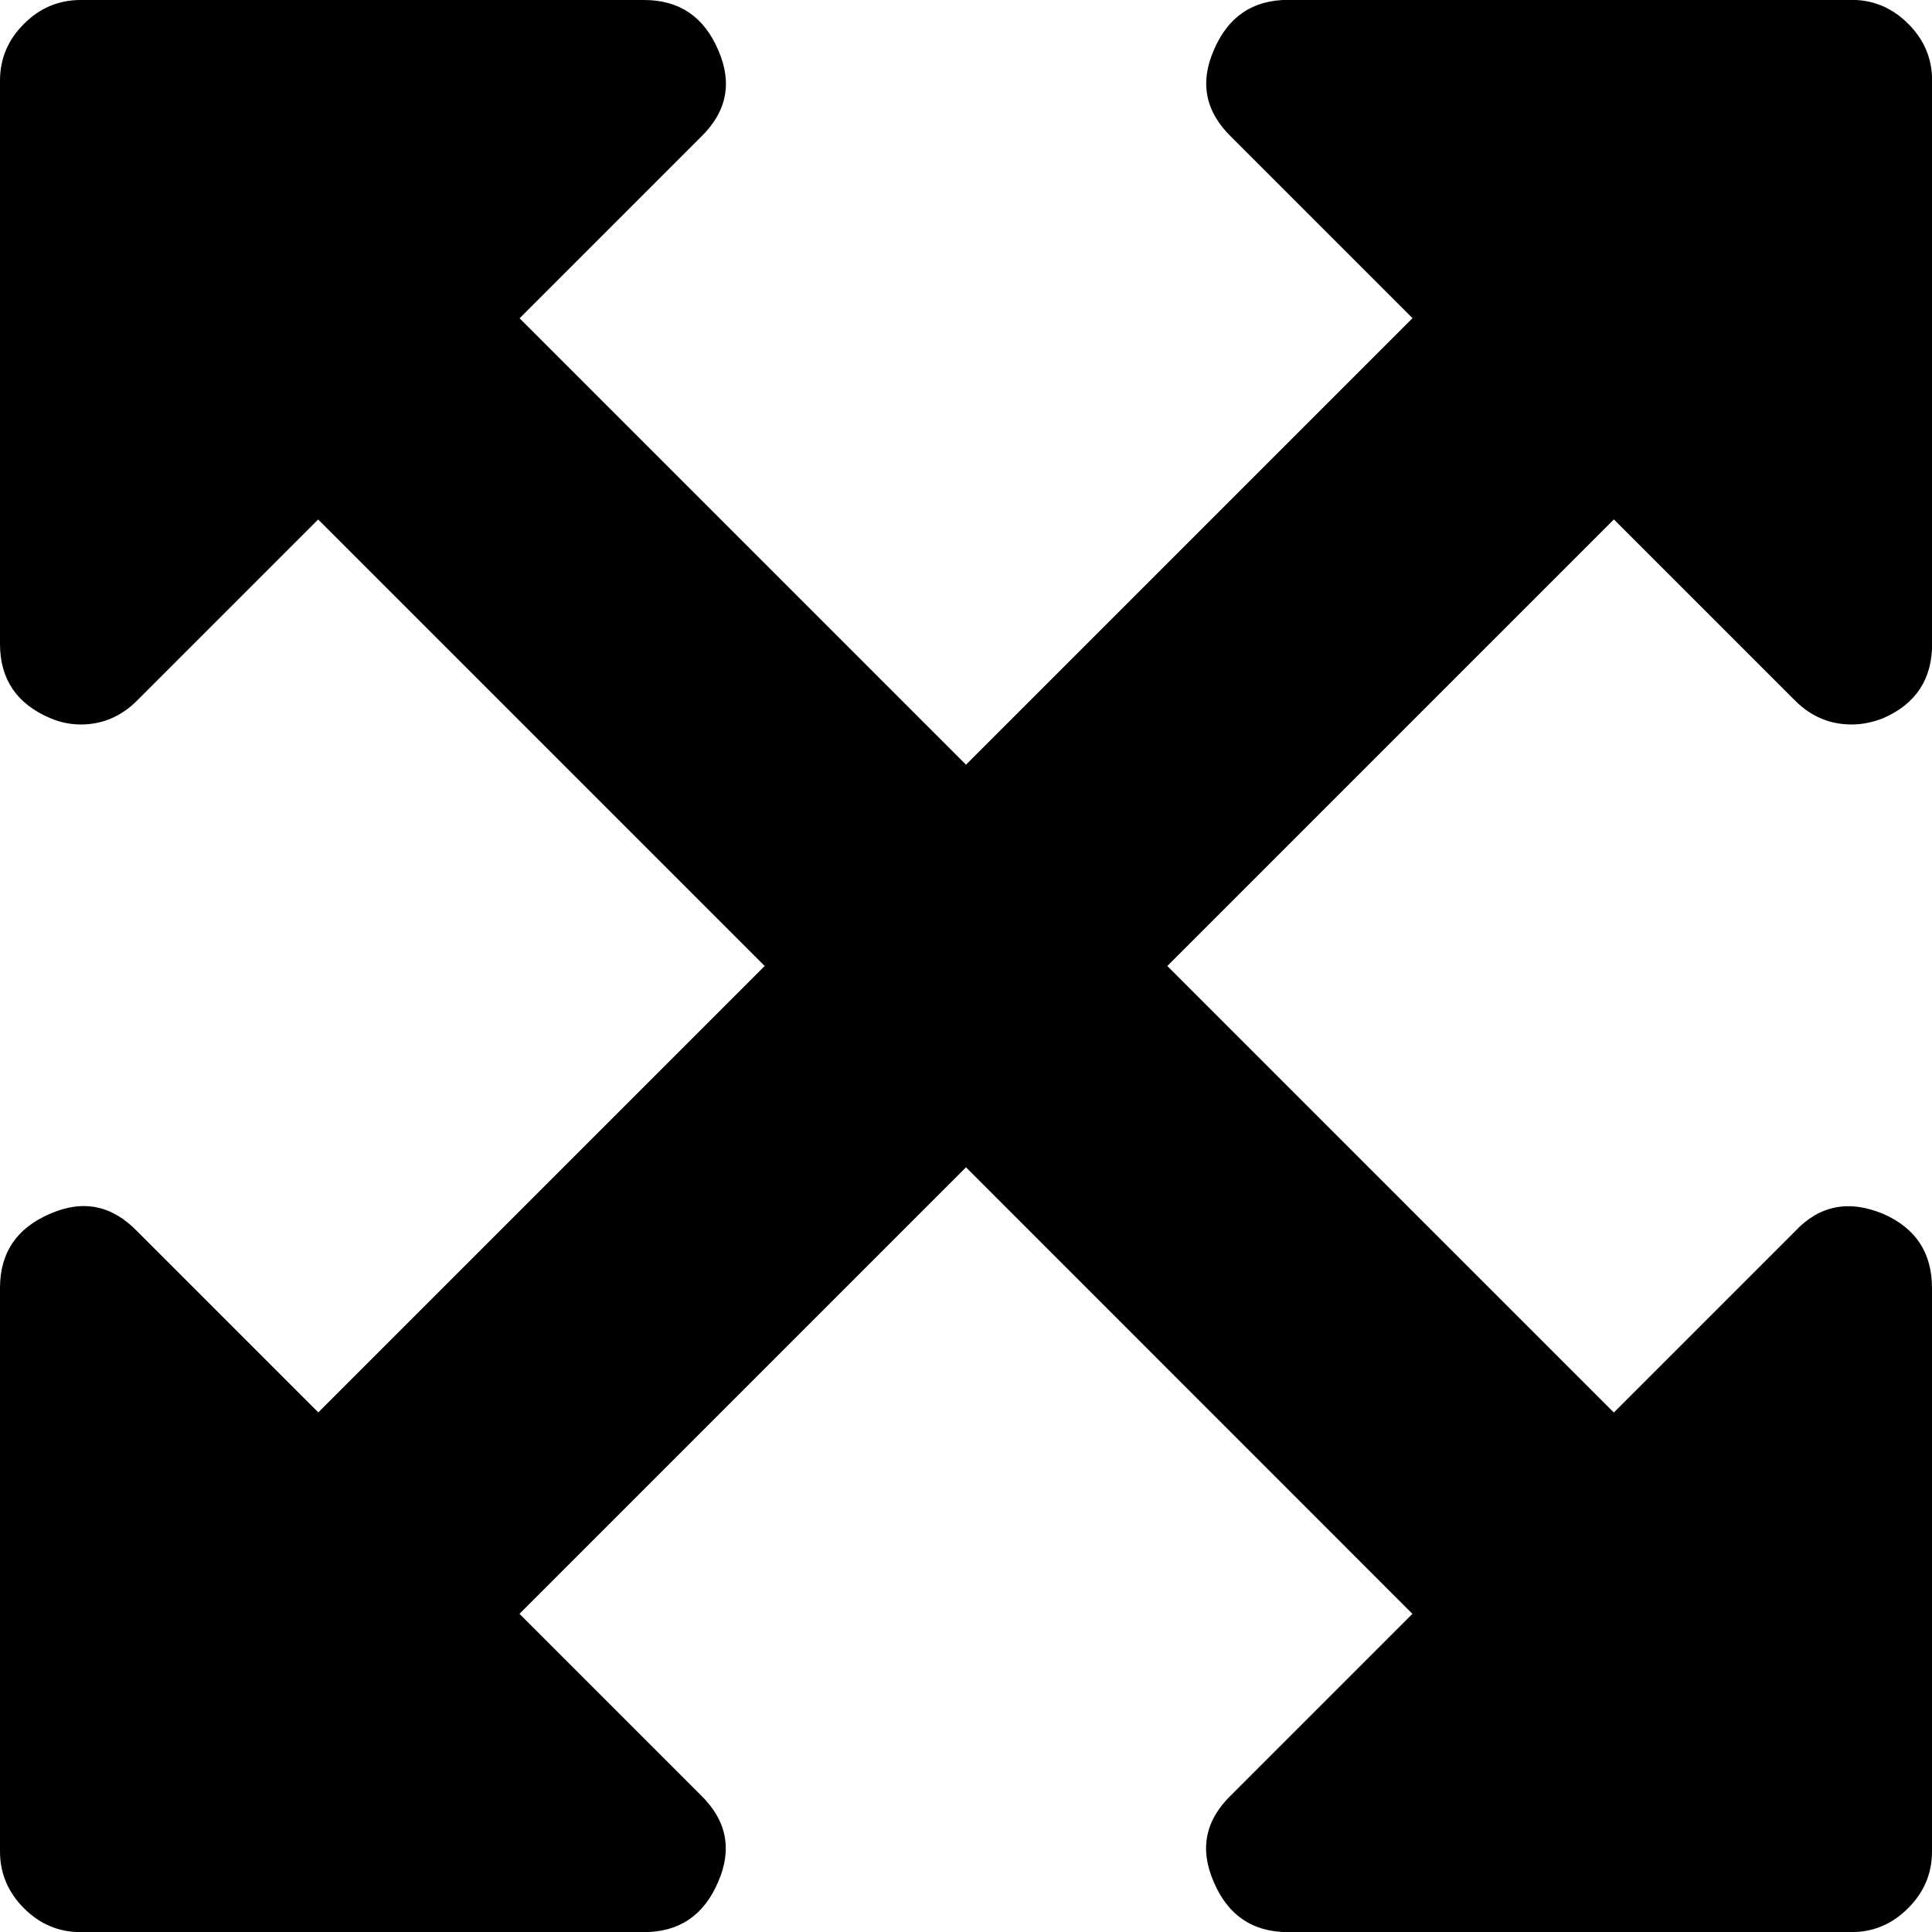
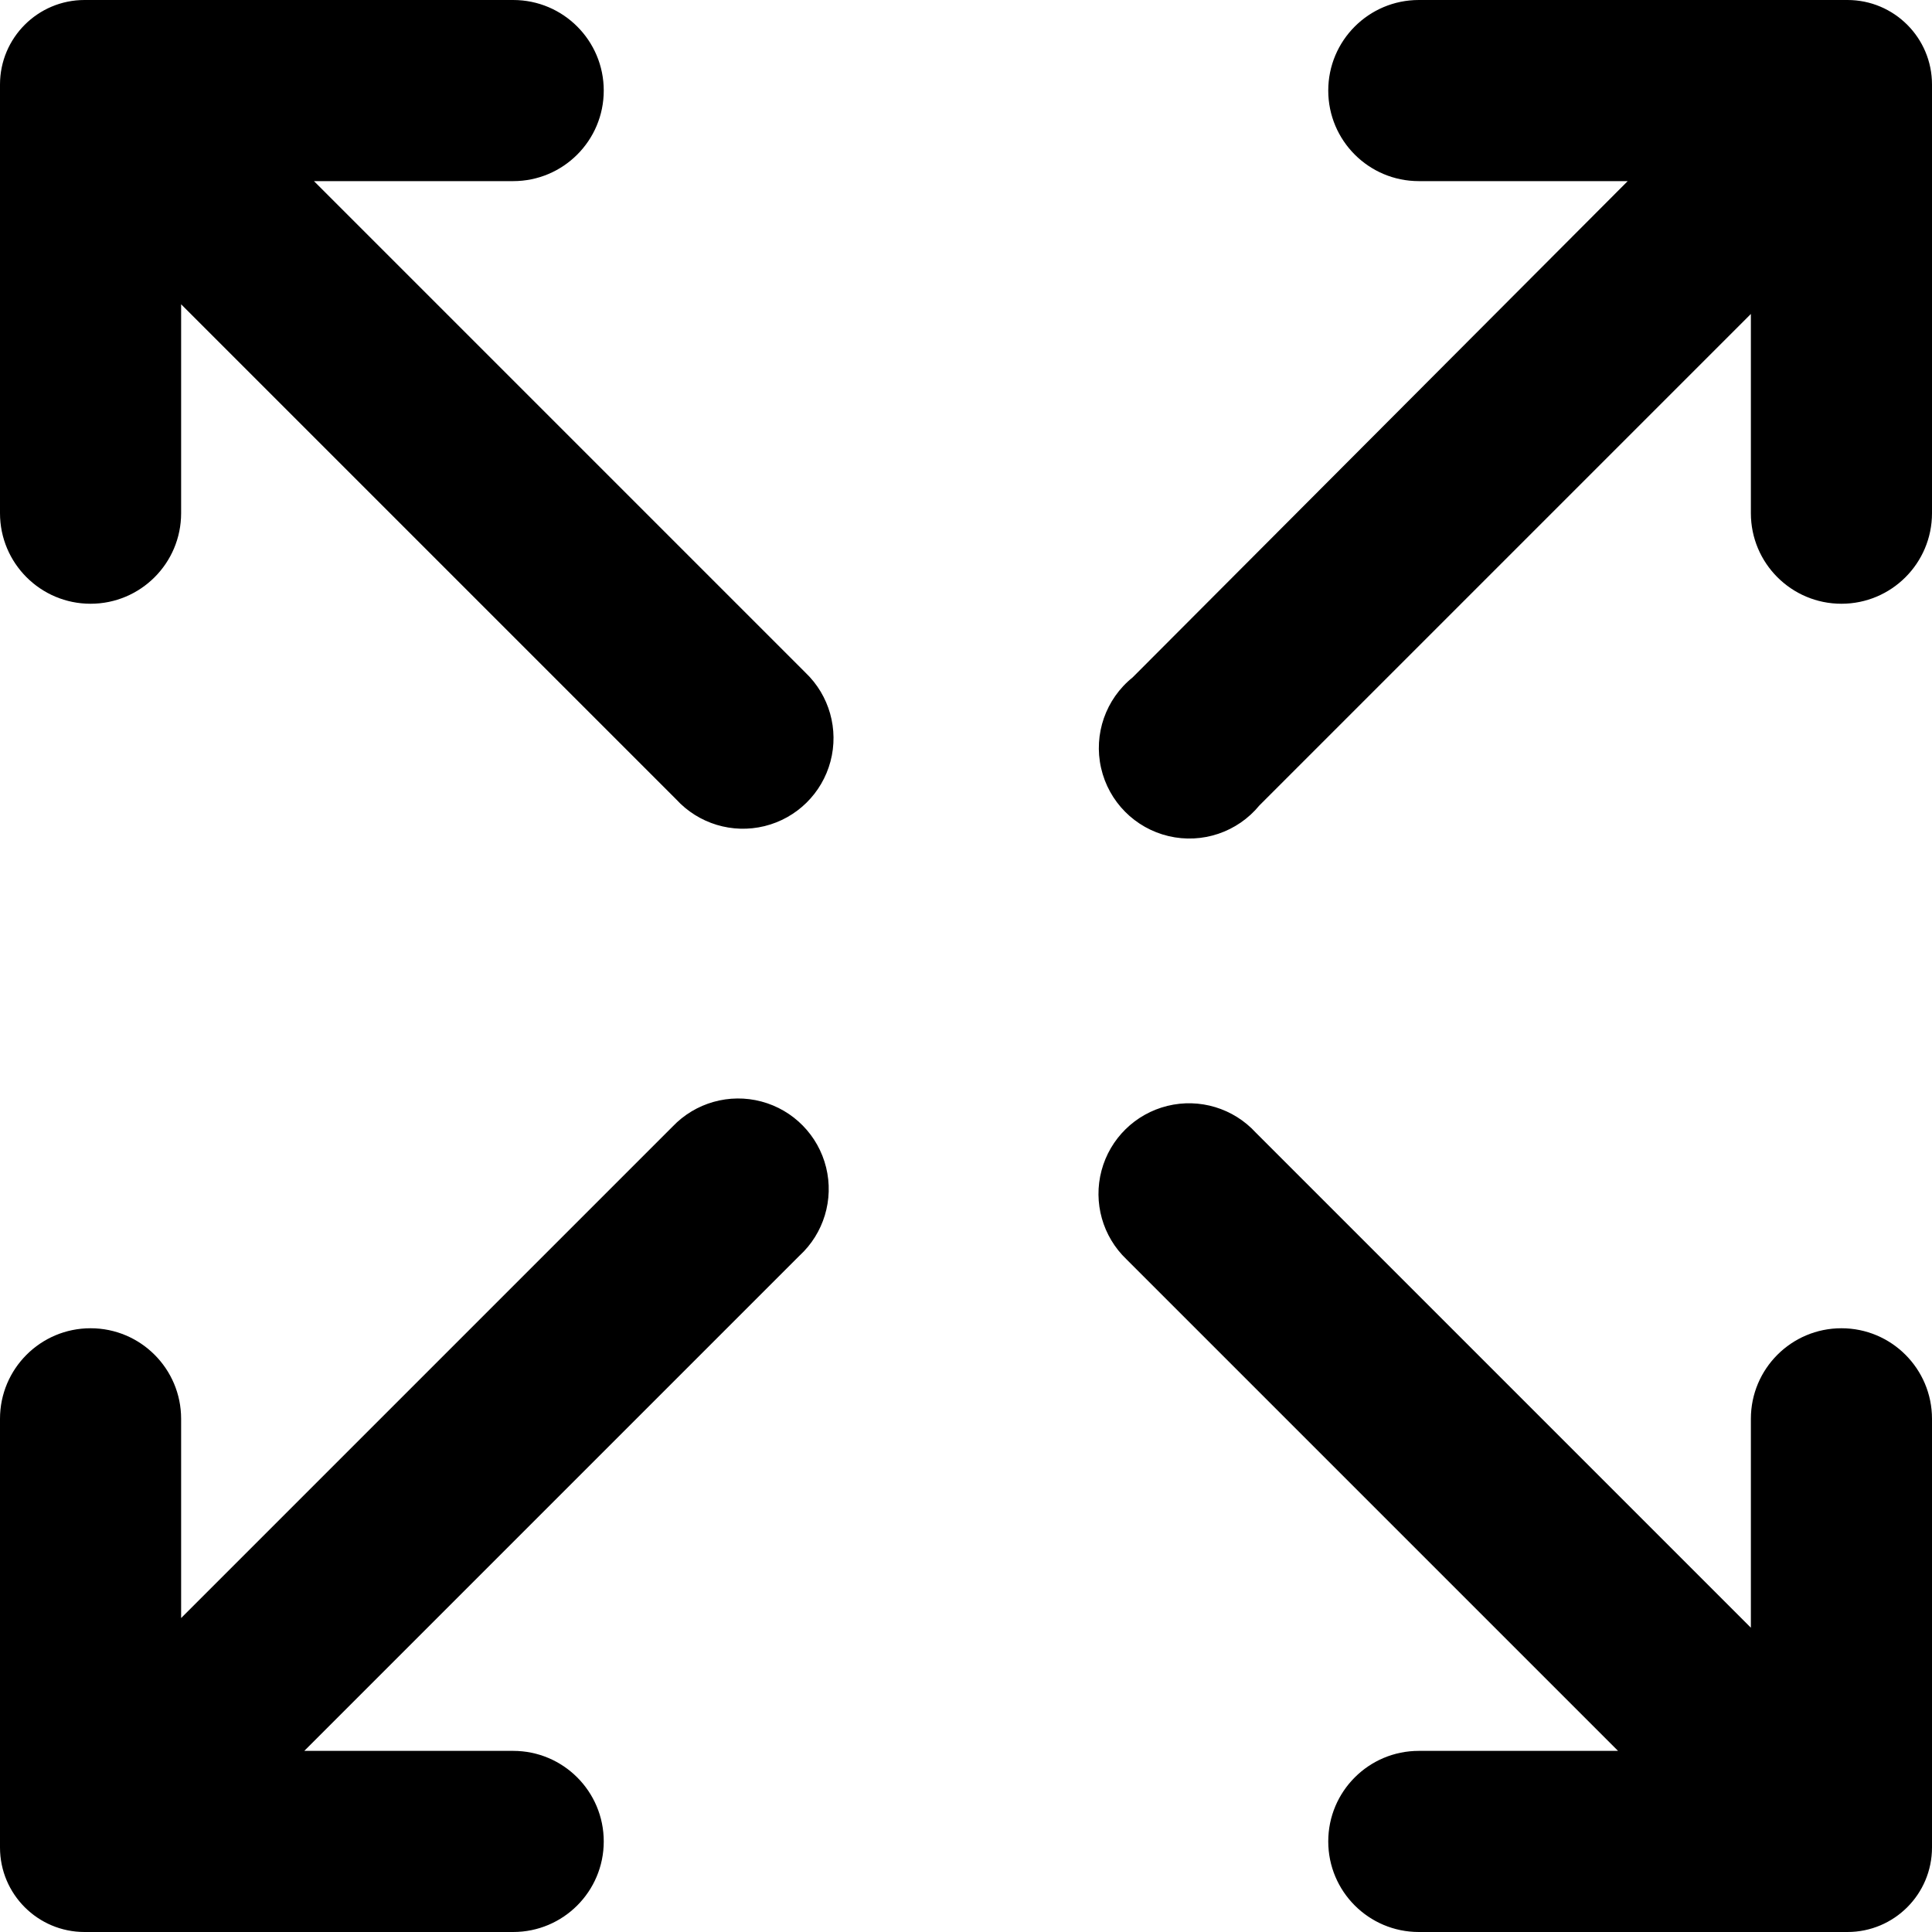
<svg xmlns="http://www.w3.org/2000/svg" id="icon-arrows" viewBox="0 0 16 16">
-   <path d="M13.365 4.302L9.667 8l3.698 3.698 1.5-1.5c.201-.215.444-.264.729-.146.271.118.406.323.406.615v4.667c0 .181-.066.337-.198.469-.132.132-.288.198-.469.198h-4.667c-.292 0-.497-.139-.615-.417-.118-.271-.07-.51.146-.719l1.5-1.5L8 9.667l-3.698 3.698 1.5 1.5c.215.208.264.448.146.719-.118.278-.323.417-.615.417H.667c-.181 0-.337-.066-.469-.198C.066 15.67 0 15.514 0 15.333v-4.667c0-.292.139-.497.417-.615.271-.118.51-.07.719.146l1.5 1.5L6.333 8l-3.698-3.698-1.5 1.5C1.003 5.934.847 6 .667 6a.646.646 0 0 1-.25-.052C.139 5.83 0 5.625 0 5.333V.667C0 .486.066.33.198.198.33.066.486 0 .667 0h4.667c.292 0 .497.139.615.417.118.271.07.51-.146.719l-1.5 1.5L8 6.333l3.698-3.698-1.5-1.5c-.215-.208-.264-.448-.146-.719.118-.278.323-.417.615-.417h4.667c.181 0 .337.066.469.198.132.132.198.288.198.469v4.667c0 .292-.135.497-.406.615-.09.035-.177.052-.26.052-.18 0-.337-.066-.469-.198l-1.5-1.5z" fill-rule="nonzero" />
+   <path d="M15.25 11a.75.75 0 0 0-.75.75v1.73l-4.1-4.1a.75.75 0 1 0-1.07 1.05l4.07 4.07h-1.65a.75.75 0 1 0 0 1.5h3.55a.7.7 0 0 0 .7-.7v-3.55a.75.75 0 0 0-.75-.75ZM5.57 9.33 1.5 13.4v-1.65a.75.75 0 1 0-1.5 0v3.55a.7.7 0 0 0 .7.7h3.55a.75.75 0 1 0 0-1.5H2.52l4.1-4.1a.75.75 0 1 0-1.05-1.07ZM2.6 1.5h1.65a.75.75 0 0 0 0-1.5H.7a.7.7 0 0 0-.7.7v3.55a.75.75 0 1 0 1.5 0V2.52l4.1 4.1a.75.75 0 1 0 1.07-1.05L2.6 1.5ZM15.3 0h-3.55a.75.75 0 1 0 0 1.5h1.73l-4.1 4.11a.75.75 0 1 0 1.05 1.06L14.5 2.6v1.65a.75.75 0 1 0 1.5 0V.7a.7.7 0 0 0-.7-.7Z" />
</svg>
